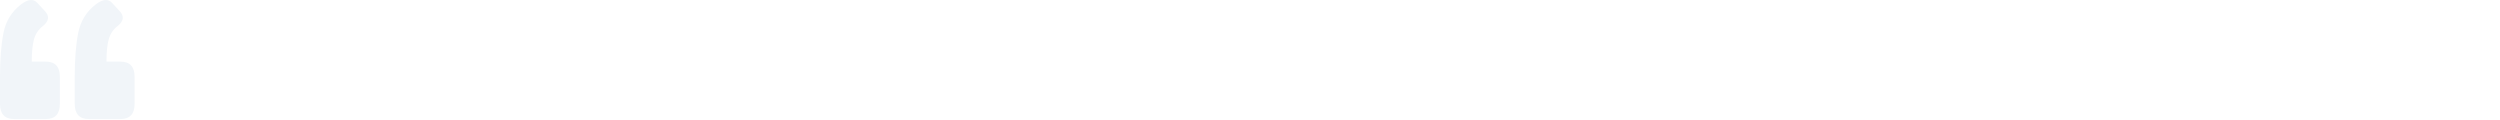
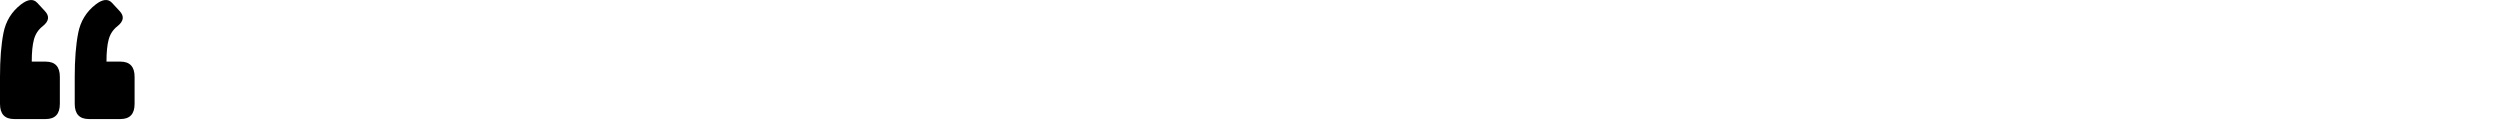
<svg xmlns="http://www.w3.org/2000/svg" width="336" height="16" viewBox="0 0 336 16" fill="none">
-   <path d="M8.044 10.32C8.044 8.961 7.41 8.282 6.142 8.282H4.267C4.267 7.013 4.366 6.017 4.566 5.292C4.765 4.567 5.155 3.979 5.734 3.526C6.586 2.855 6.686 2.176 6.033 1.487L5.001 0.373C4.475 -0.189 3.75 -0.116 2.826 0.591C1.558 1.569 0.77 2.855 0.462 4.45C0.154 6.026 0 7.983 0 10.32V13.962C0 15.321 0.634 16 1.902 16H6.142C7.41 16 8.044 15.321 8.044 13.962V10.32Z" fill="#F1F5F9" />
-   <path d="M18.089 10.32C18.089 8.961 17.455 8.282 16.186 8.282H14.311C14.311 7.013 14.411 6.017 14.61 5.292C14.809 4.567 15.199 3.979 15.779 3.526C16.63 2.855 16.73 2.176 16.078 1.487L15.045 0.373C14.52 -0.189 13.795 -0.116 12.871 0.591C11.603 1.569 10.815 2.855 10.506 4.45C10.198 6.026 10.044 7.983 10.044 10.32V13.962C10.044 15.321 10.679 16 11.947 16H16.186C17.455 16 18.089 15.321 18.089 13.962V10.32Z" fill="#F1F5F9" />
+   <path d="M8.044 10.32C8.044 8.961 7.41 8.282 6.142 8.282H4.267C4.267 7.013 4.366 6.017 4.566 5.292C4.765 4.567 5.155 3.979 5.734 3.526C6.586 2.855 6.686 2.176 6.033 1.487L5.001 0.373C4.475 -0.189 3.75 -0.116 2.826 0.591C1.558 1.569 0.77 2.855 0.462 4.45C0.154 6.026 0 7.983 0 10.32V13.962C0 15.321 0.634 16 1.902 16H6.142C7.41 16 8.044 15.321 8.044 13.962V10.32Z" fill="currentColor" />
+   <path d="M18.089 10.32C18.089 8.961 17.455 8.282 16.186 8.282H14.311C14.311 7.013 14.411 6.017 14.61 5.292C14.809 4.567 15.199 3.979 15.779 3.526C16.63 2.855 16.73 2.176 16.078 1.487L15.045 0.373C14.52 -0.189 13.795 -0.116 12.871 0.591C11.603 1.569 10.815 2.855 10.506 4.45C10.198 6.026 10.044 7.983 10.044 10.32V13.962C10.044 15.321 10.679 16 11.947 16H16.186C17.455 16 18.089 15.321 18.089 13.962V10.32Z" fill="currentColor" />
</svg>
